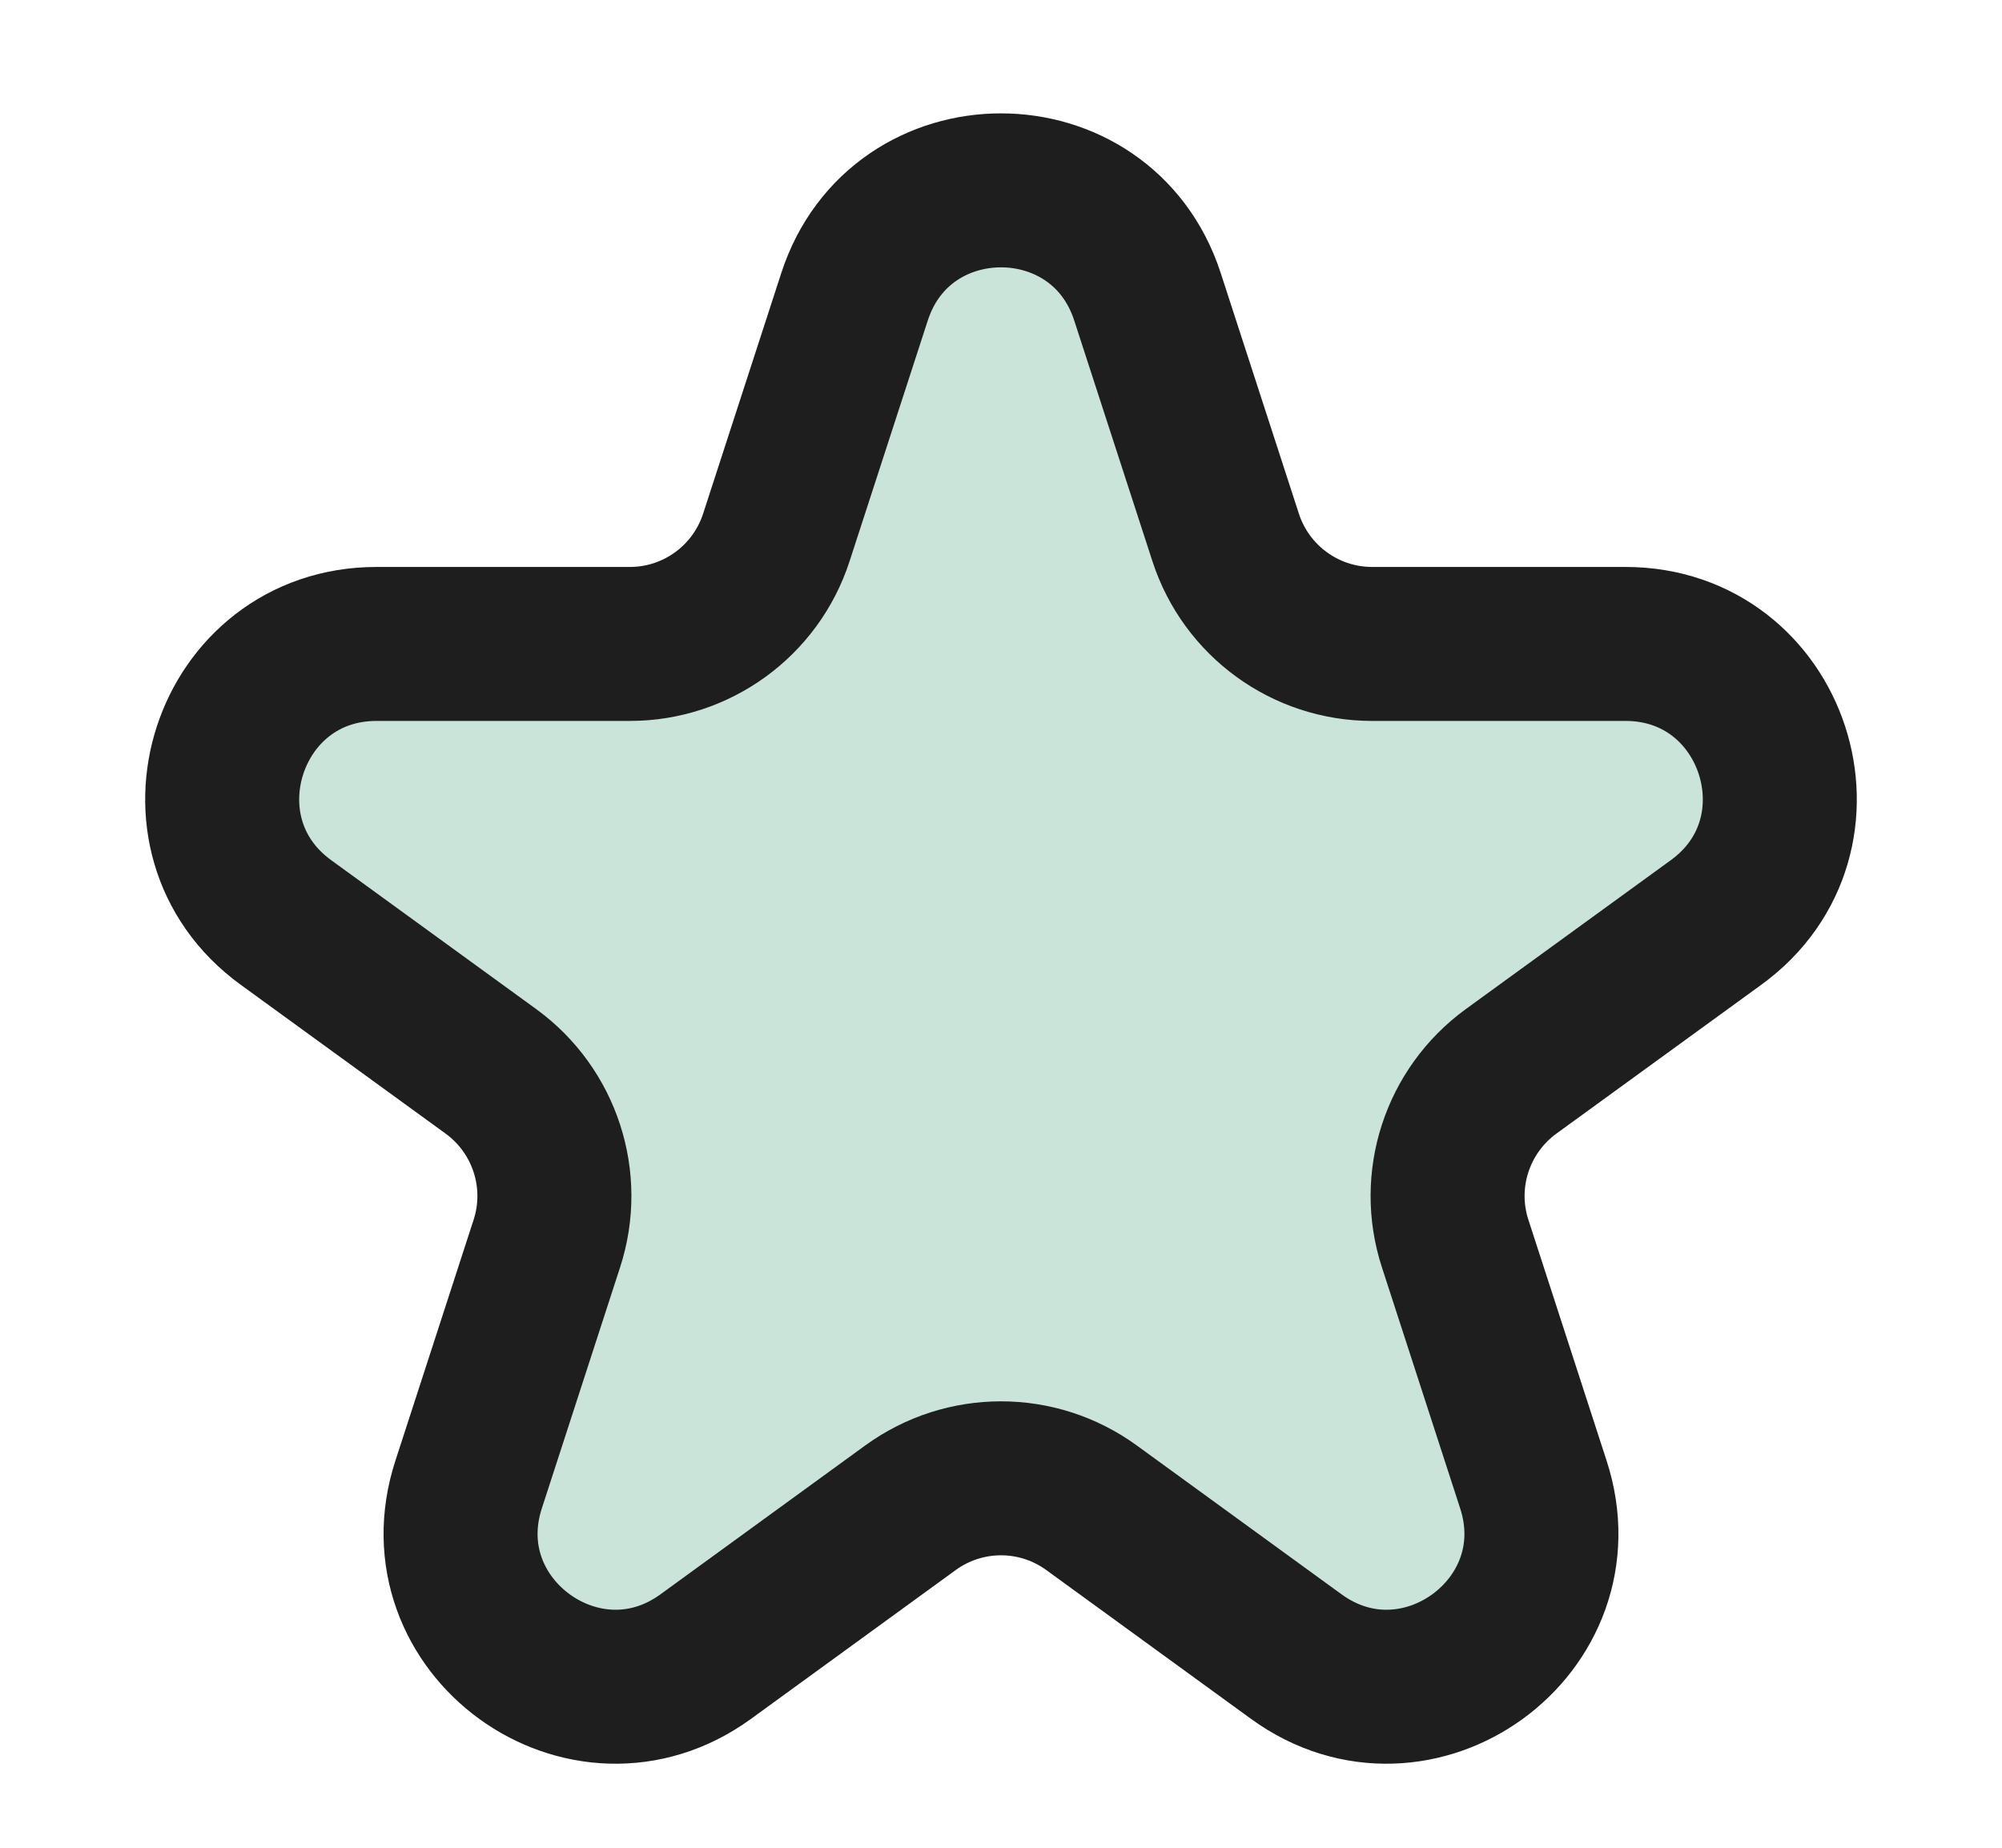
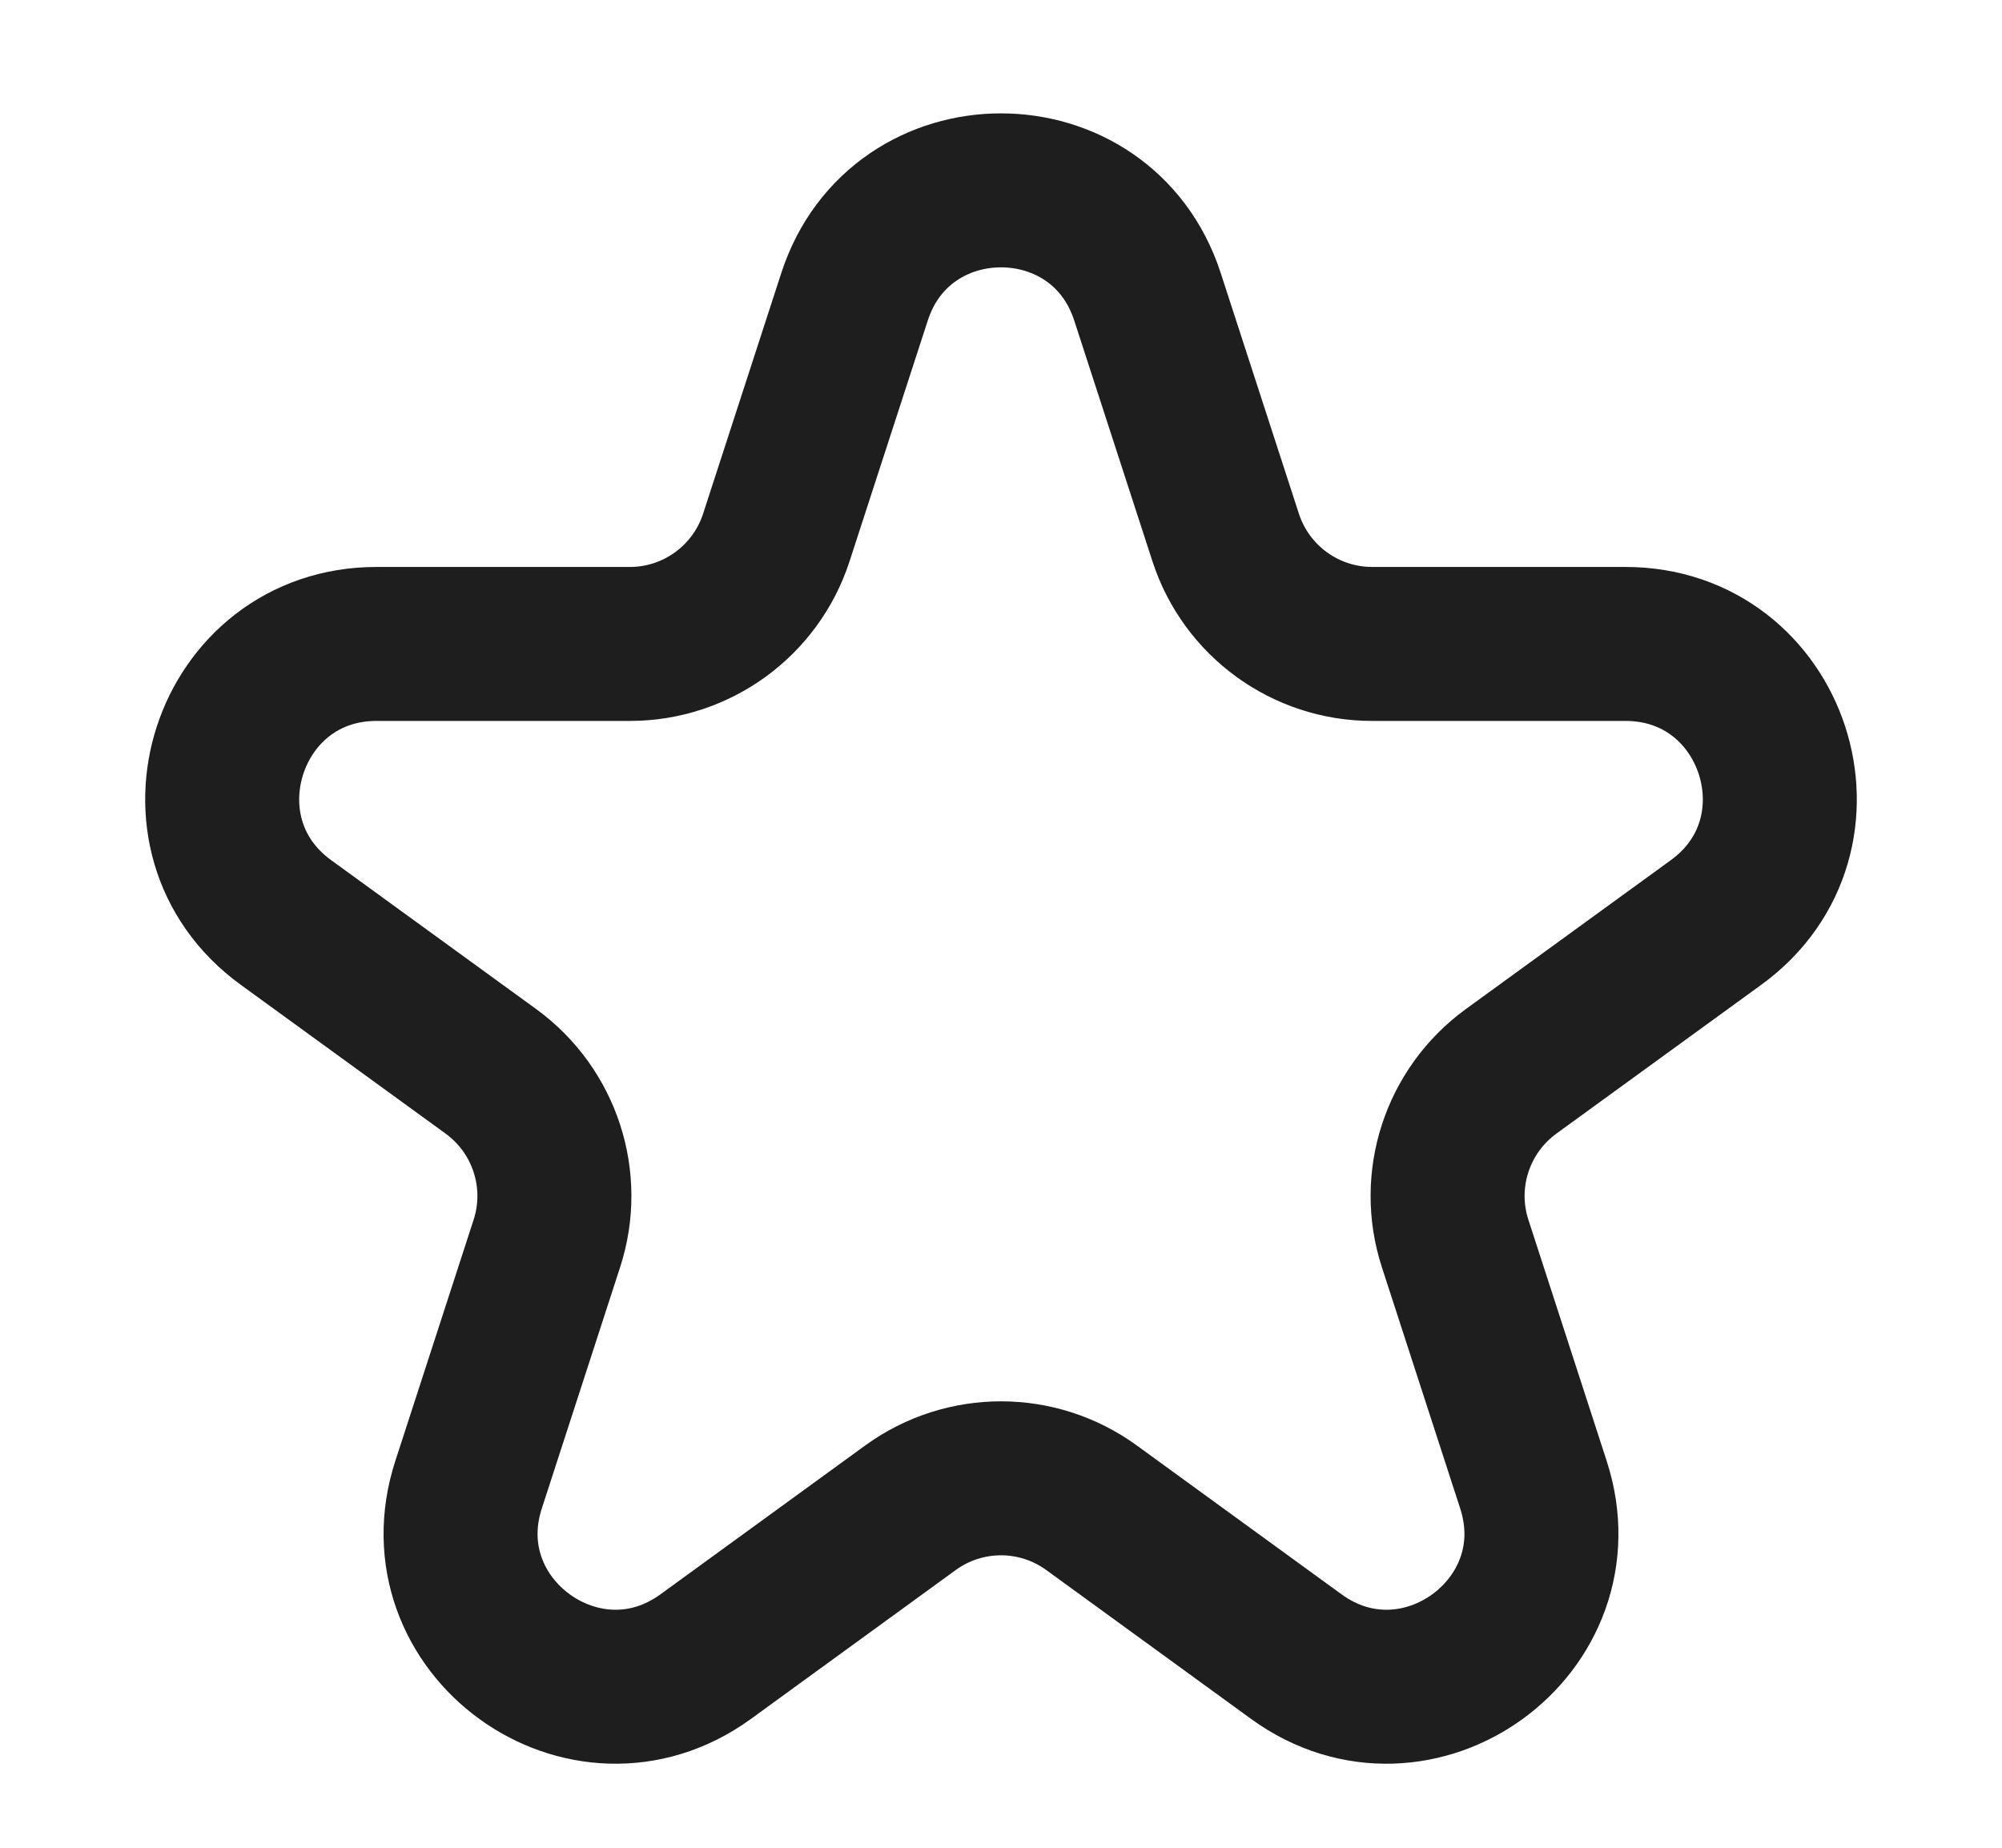
<svg xmlns="http://www.w3.org/2000/svg" width="13" height="12" viewBox="0 0 13 12" fill="none">
-   <path d="M5.549 1.927C5.848 1.006 7.152 1.006 7.451 1.927L7.959 3.491C8.093 3.903 8.477 4.182 8.91 4.182H10.555C11.524 4.182 11.927 5.422 11.143 5.991L9.812 6.958C9.462 7.213 9.315 7.664 9.449 8.076L9.957 9.641C10.257 10.562 9.202 11.328 8.418 10.759L7.088 9.792C6.737 9.537 6.263 9.537 5.912 9.792L4.582 10.759C3.798 11.328 2.743 10.562 3.043 9.641L3.551 8.076C3.685 7.664 3.538 7.213 3.188 6.958L1.857 5.991C1.073 5.422 1.476 4.182 2.445 4.182H4.09C4.523 4.182 4.907 3.903 5.041 3.491L5.549 1.927Z" fill="#CAE4DA" stroke="#1E1E1E" />
+   <path d="M5.549 1.927C5.848 1.006 7.152 1.006 7.451 1.927L7.959 3.491C8.093 3.903 8.477 4.182 8.91 4.182H10.555C11.524 4.182 11.927 5.422 11.143 5.991L9.812 6.958C9.462 7.213 9.315 7.664 9.449 8.076L9.957 9.641C10.257 10.562 9.202 11.328 8.418 10.759L7.088 9.792C6.737 9.537 6.263 9.537 5.912 9.792L4.582 10.759C3.798 11.328 2.743 10.562 3.043 9.641L3.551 8.076C3.685 7.664 3.538 7.213 3.188 6.958L1.857 5.991C1.073 5.422 1.476 4.182 2.445 4.182H4.09C4.523 4.182 4.907 3.903 5.041 3.491L5.549 1.927Z" stroke="#1E1E1E" />
</svg>
